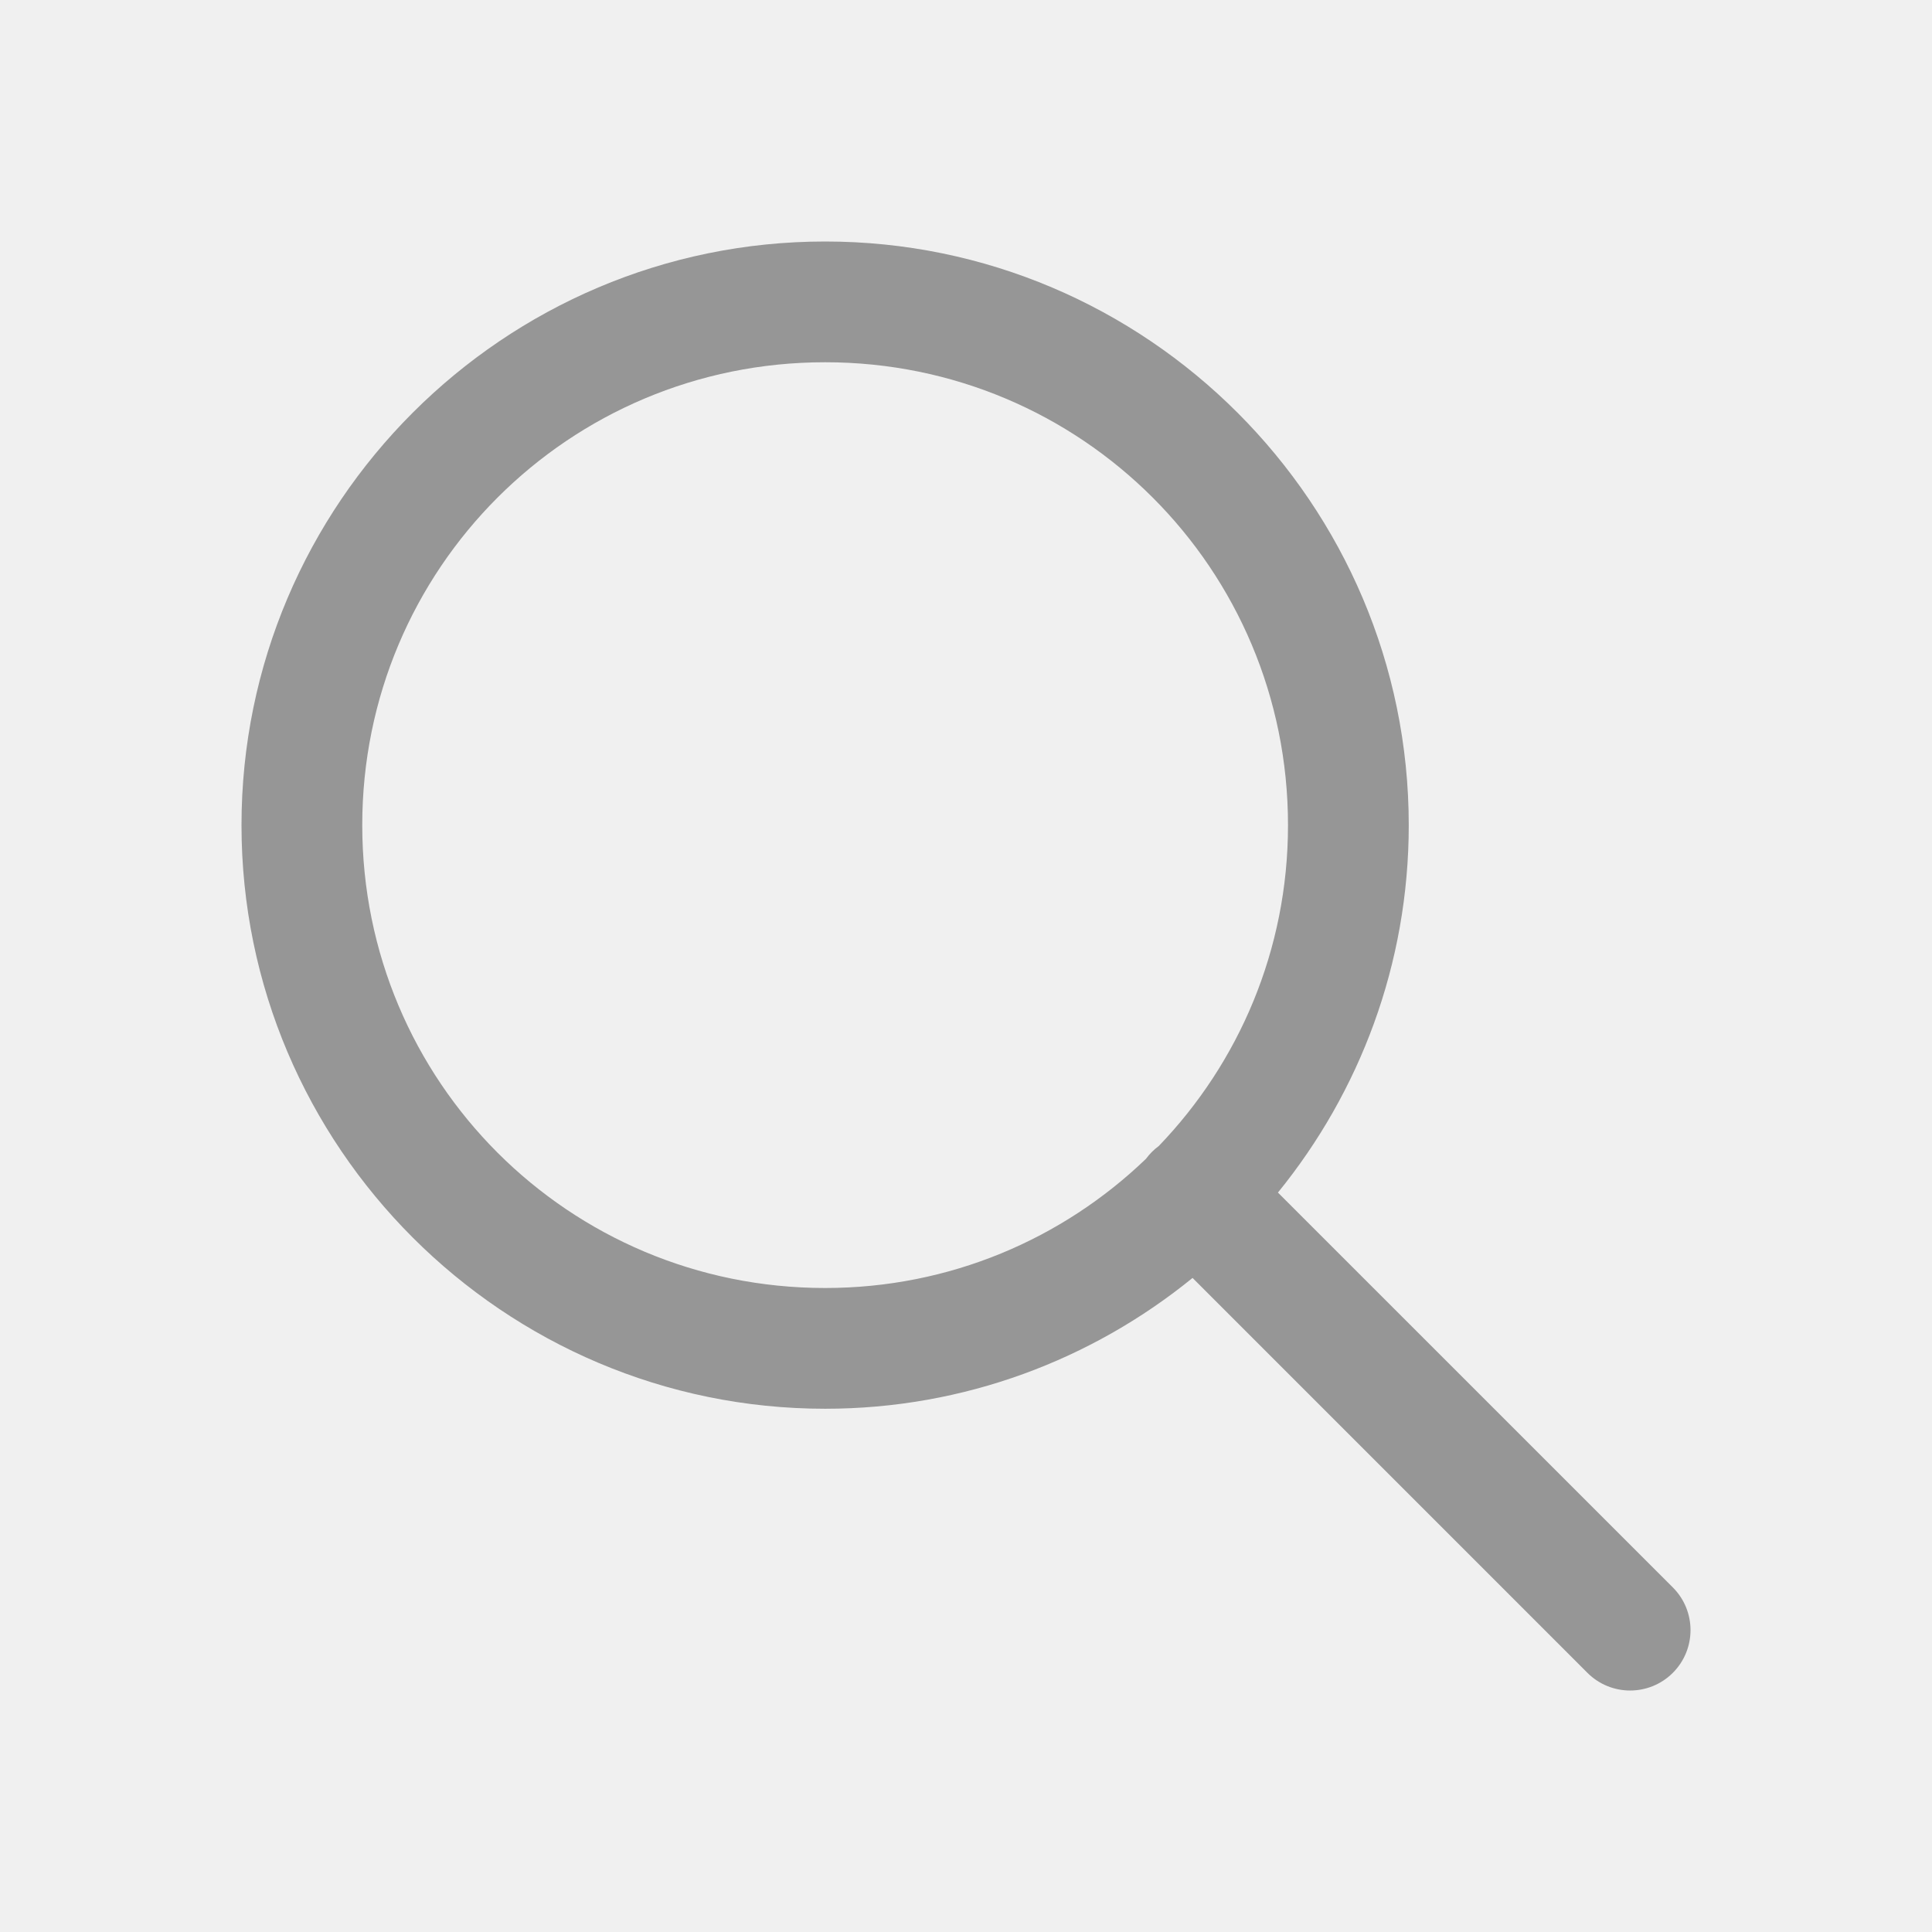
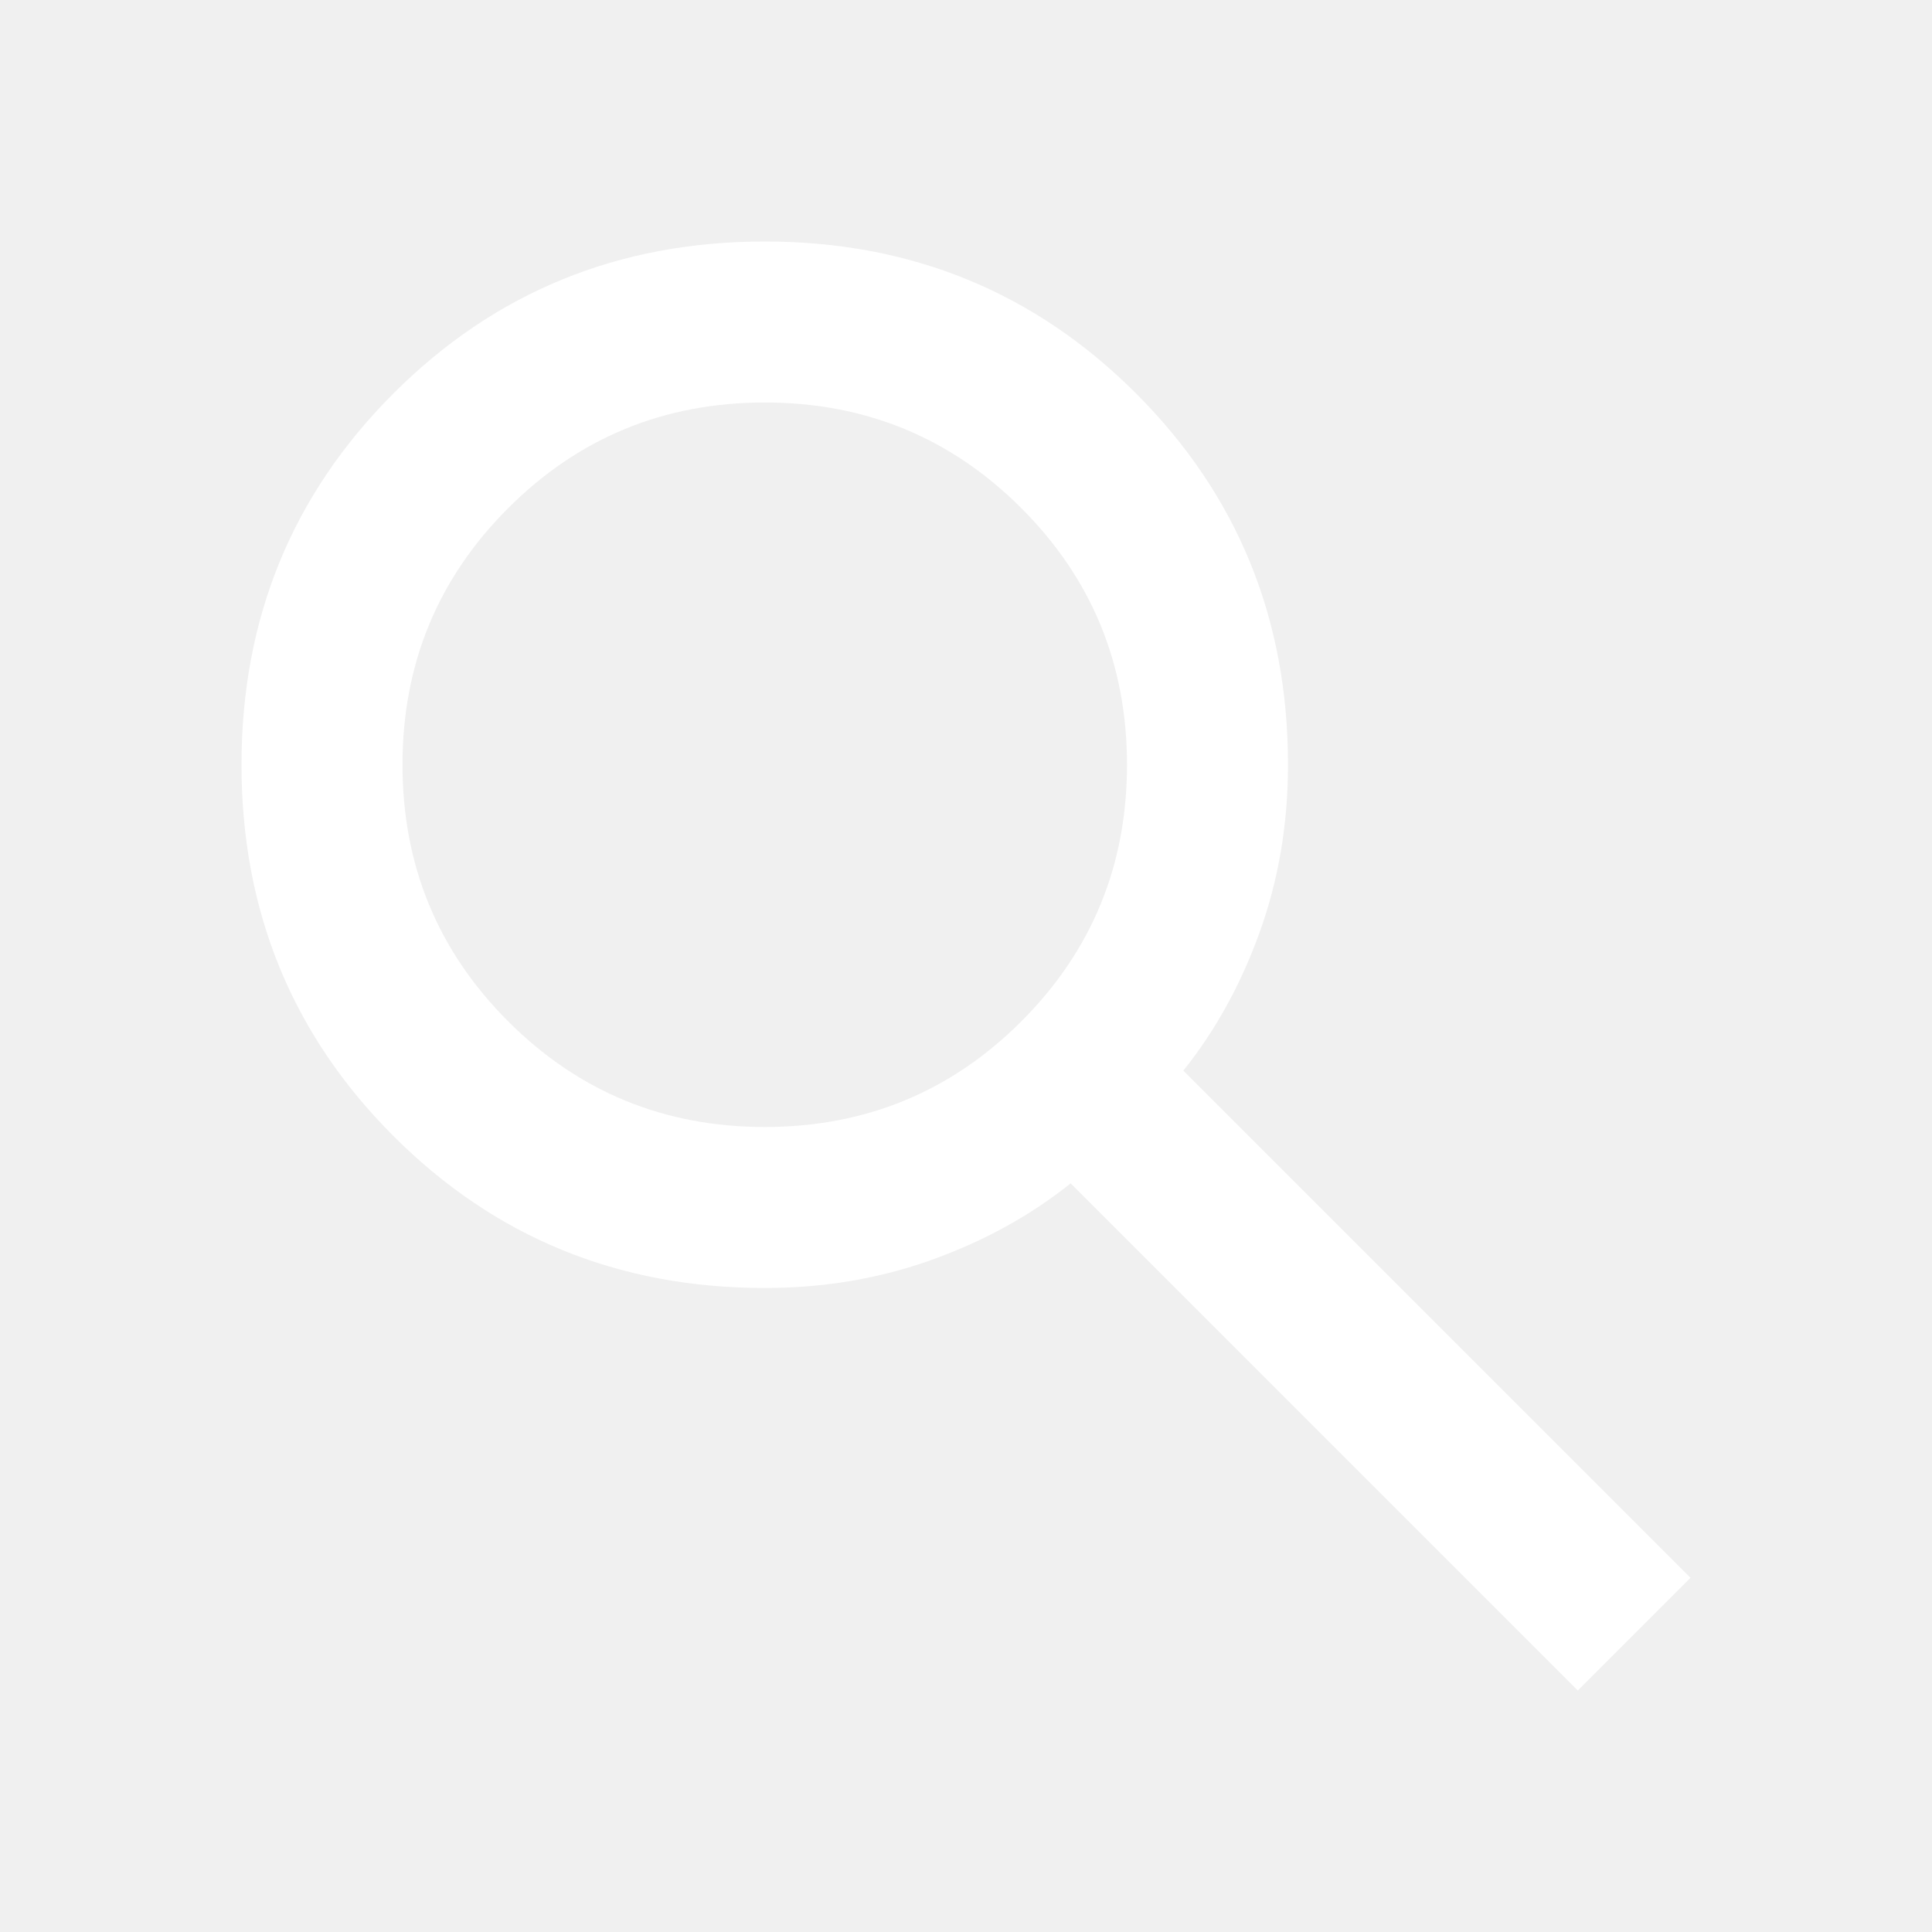
- <svg xmlns="http://www.w3.org/2000/svg" viewBox="0 0 48 48">
-   <path d="M20.5 6C12.51 6 6 12.51 6 20.5C6 28.49 12.51 35 20.5 35C23.956 35 27.134 33.779 29.629 31.75L39.439 41.561 A 1.5 1.5 0 1 0 41.561 39.439L31.75 29.629C33.779 27.134 35 23.956 35 20.5C35 12.51 28.49 6 20.5 6 z M 20.5 9C26.869 9 32 14.131 32 20.5C32 23.603 30.776 26.406 28.791 28.471 A 1.5 1.5 0 0 0 28.471 28.791C26.406 30.776 23.603 32 20.5 32C14.131 32 9 26.869 9 20.5C9 14.131 14.131 9 20.5 9 z" fill="#969696" />
+ <svg xmlns="http://www.w3.org/2000/svg" height="24px" viewBox="0 -960 960 960" width="24px" fill="#ffffff">
+   <path d="M784-120 532-372q-30 24-69 38t-83 14q-109 0-184.5-75.5T120-580q0-109 75.5-184.5T380-840q109 0 184.5 75.5T640-580q0 44-14 83t-38 69l252 252-56 56ZM380-400q75 0 127.5-52.5T560-580q0-75-52.5-127.5T380-760q-75 0-127.5 52.5T200-580q0 75 52.5 127.5T380-400Z" />
</svg>
